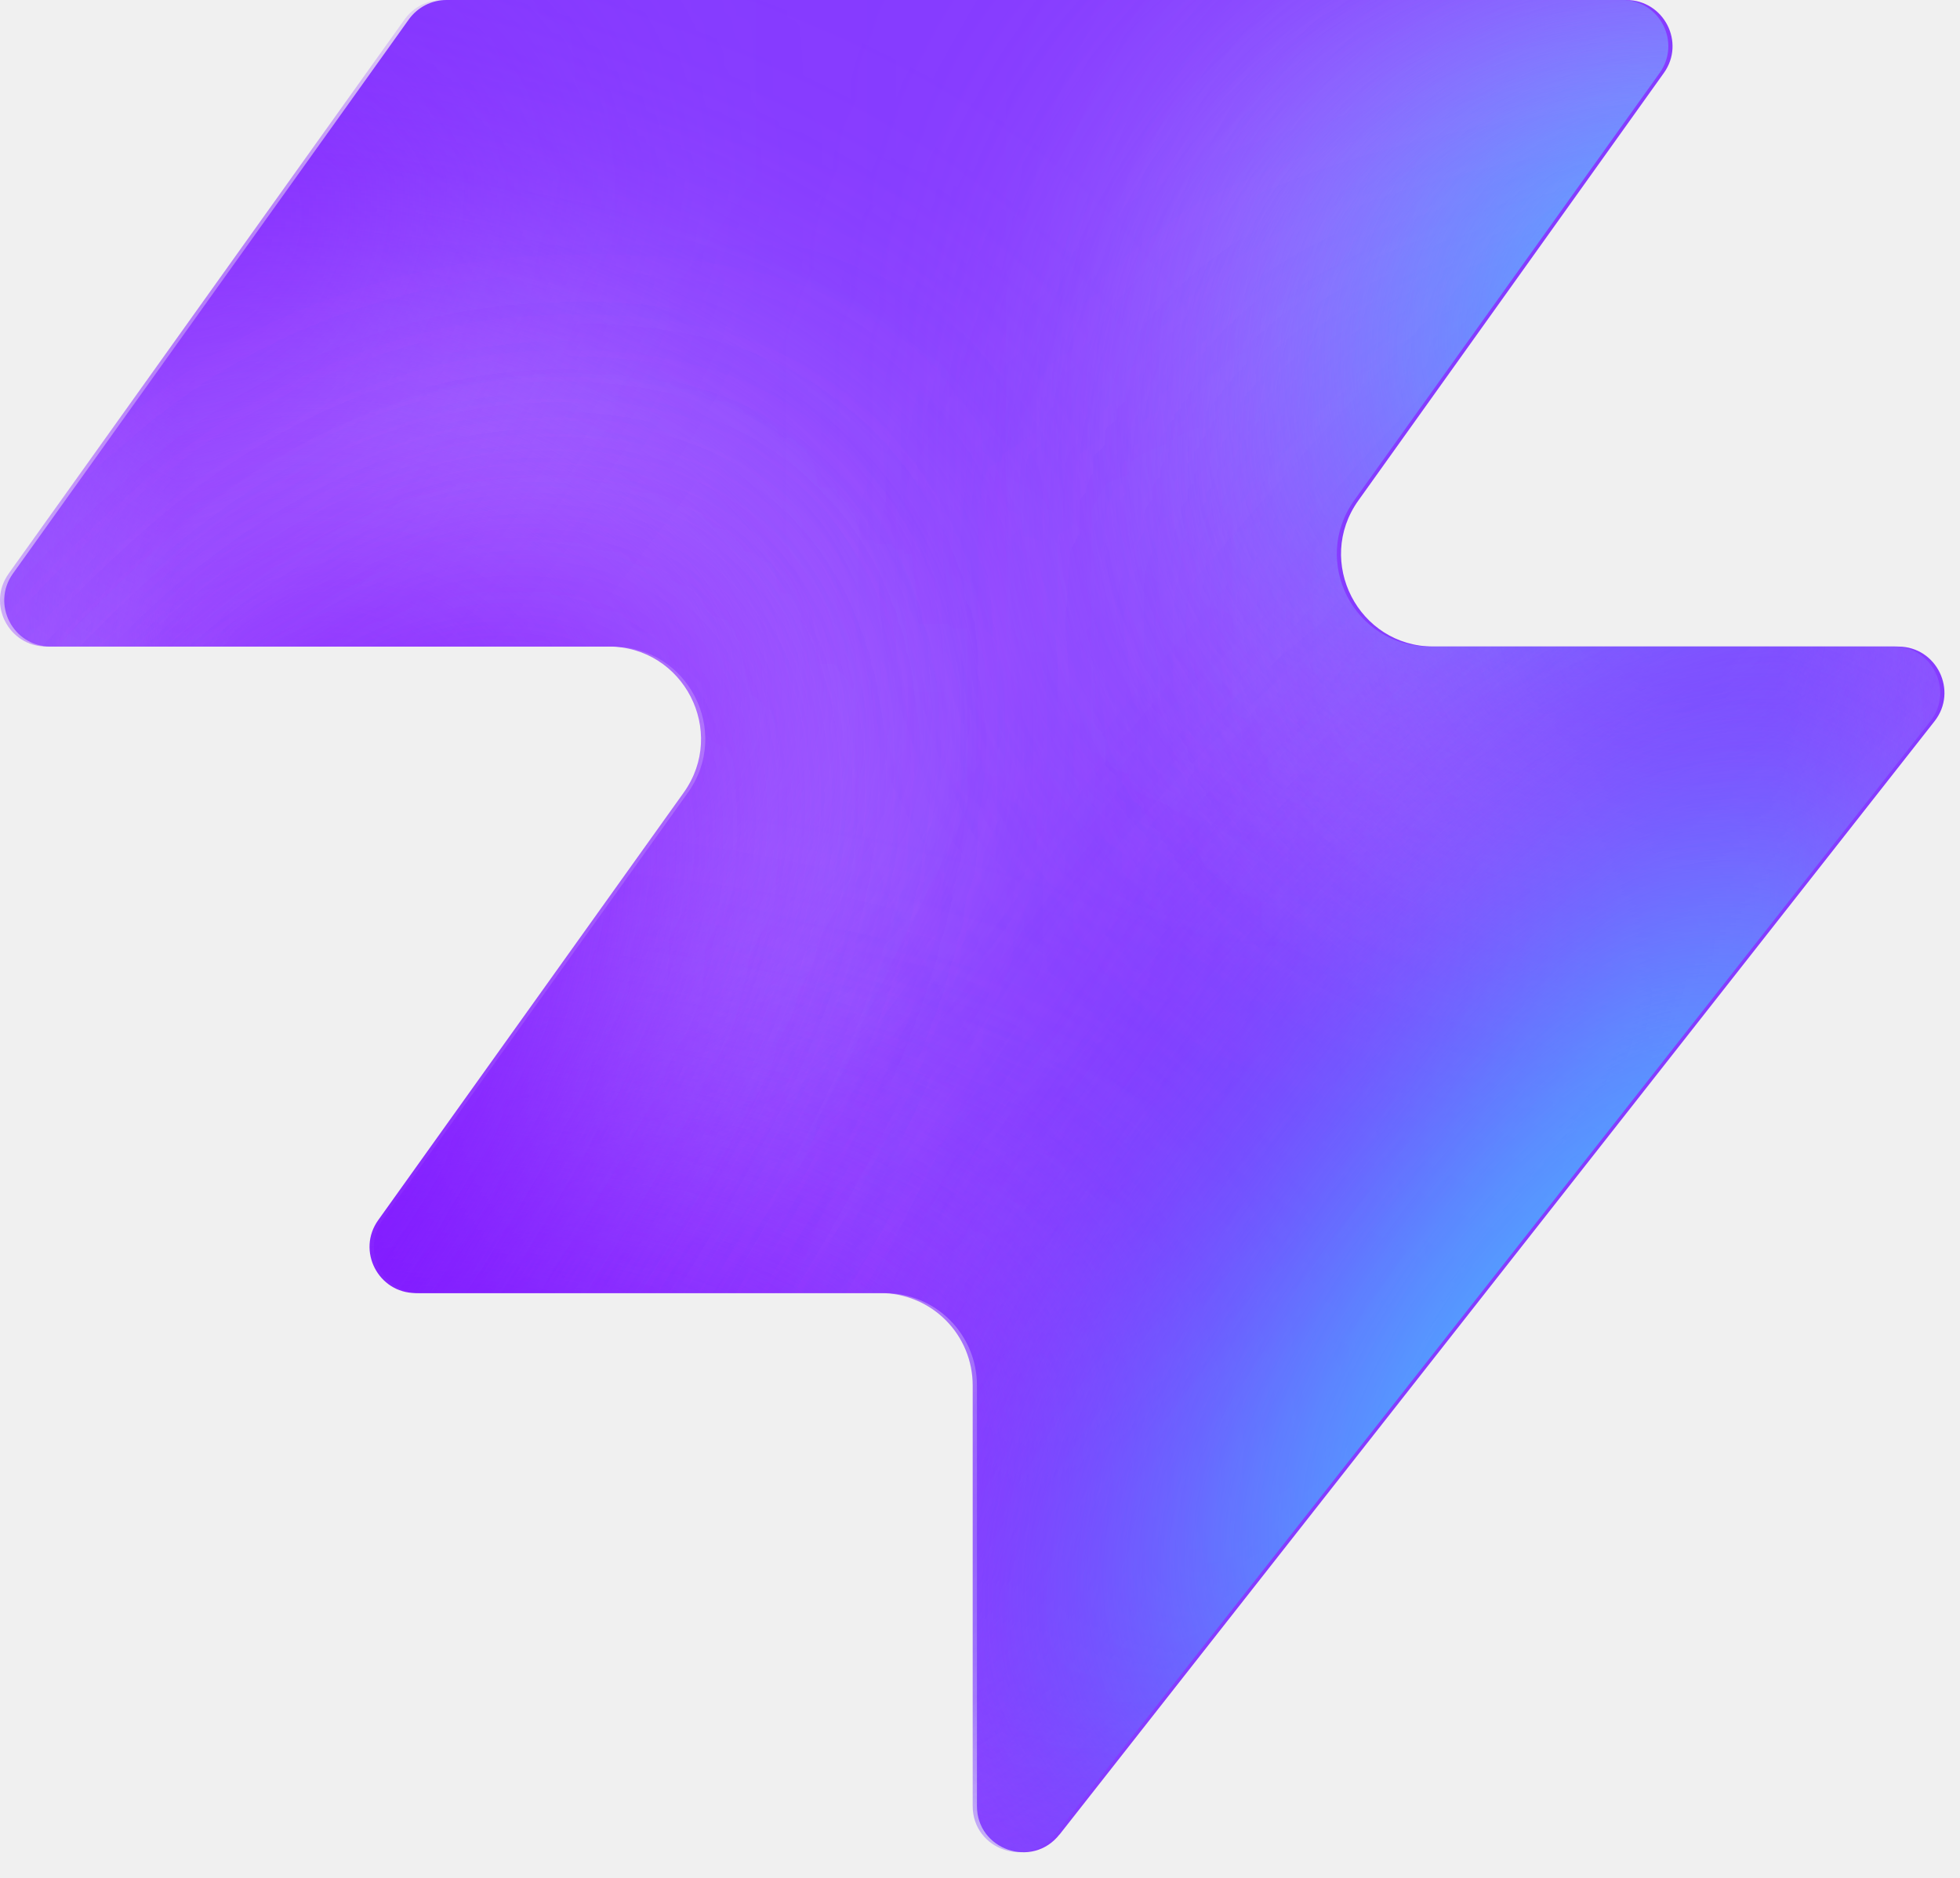
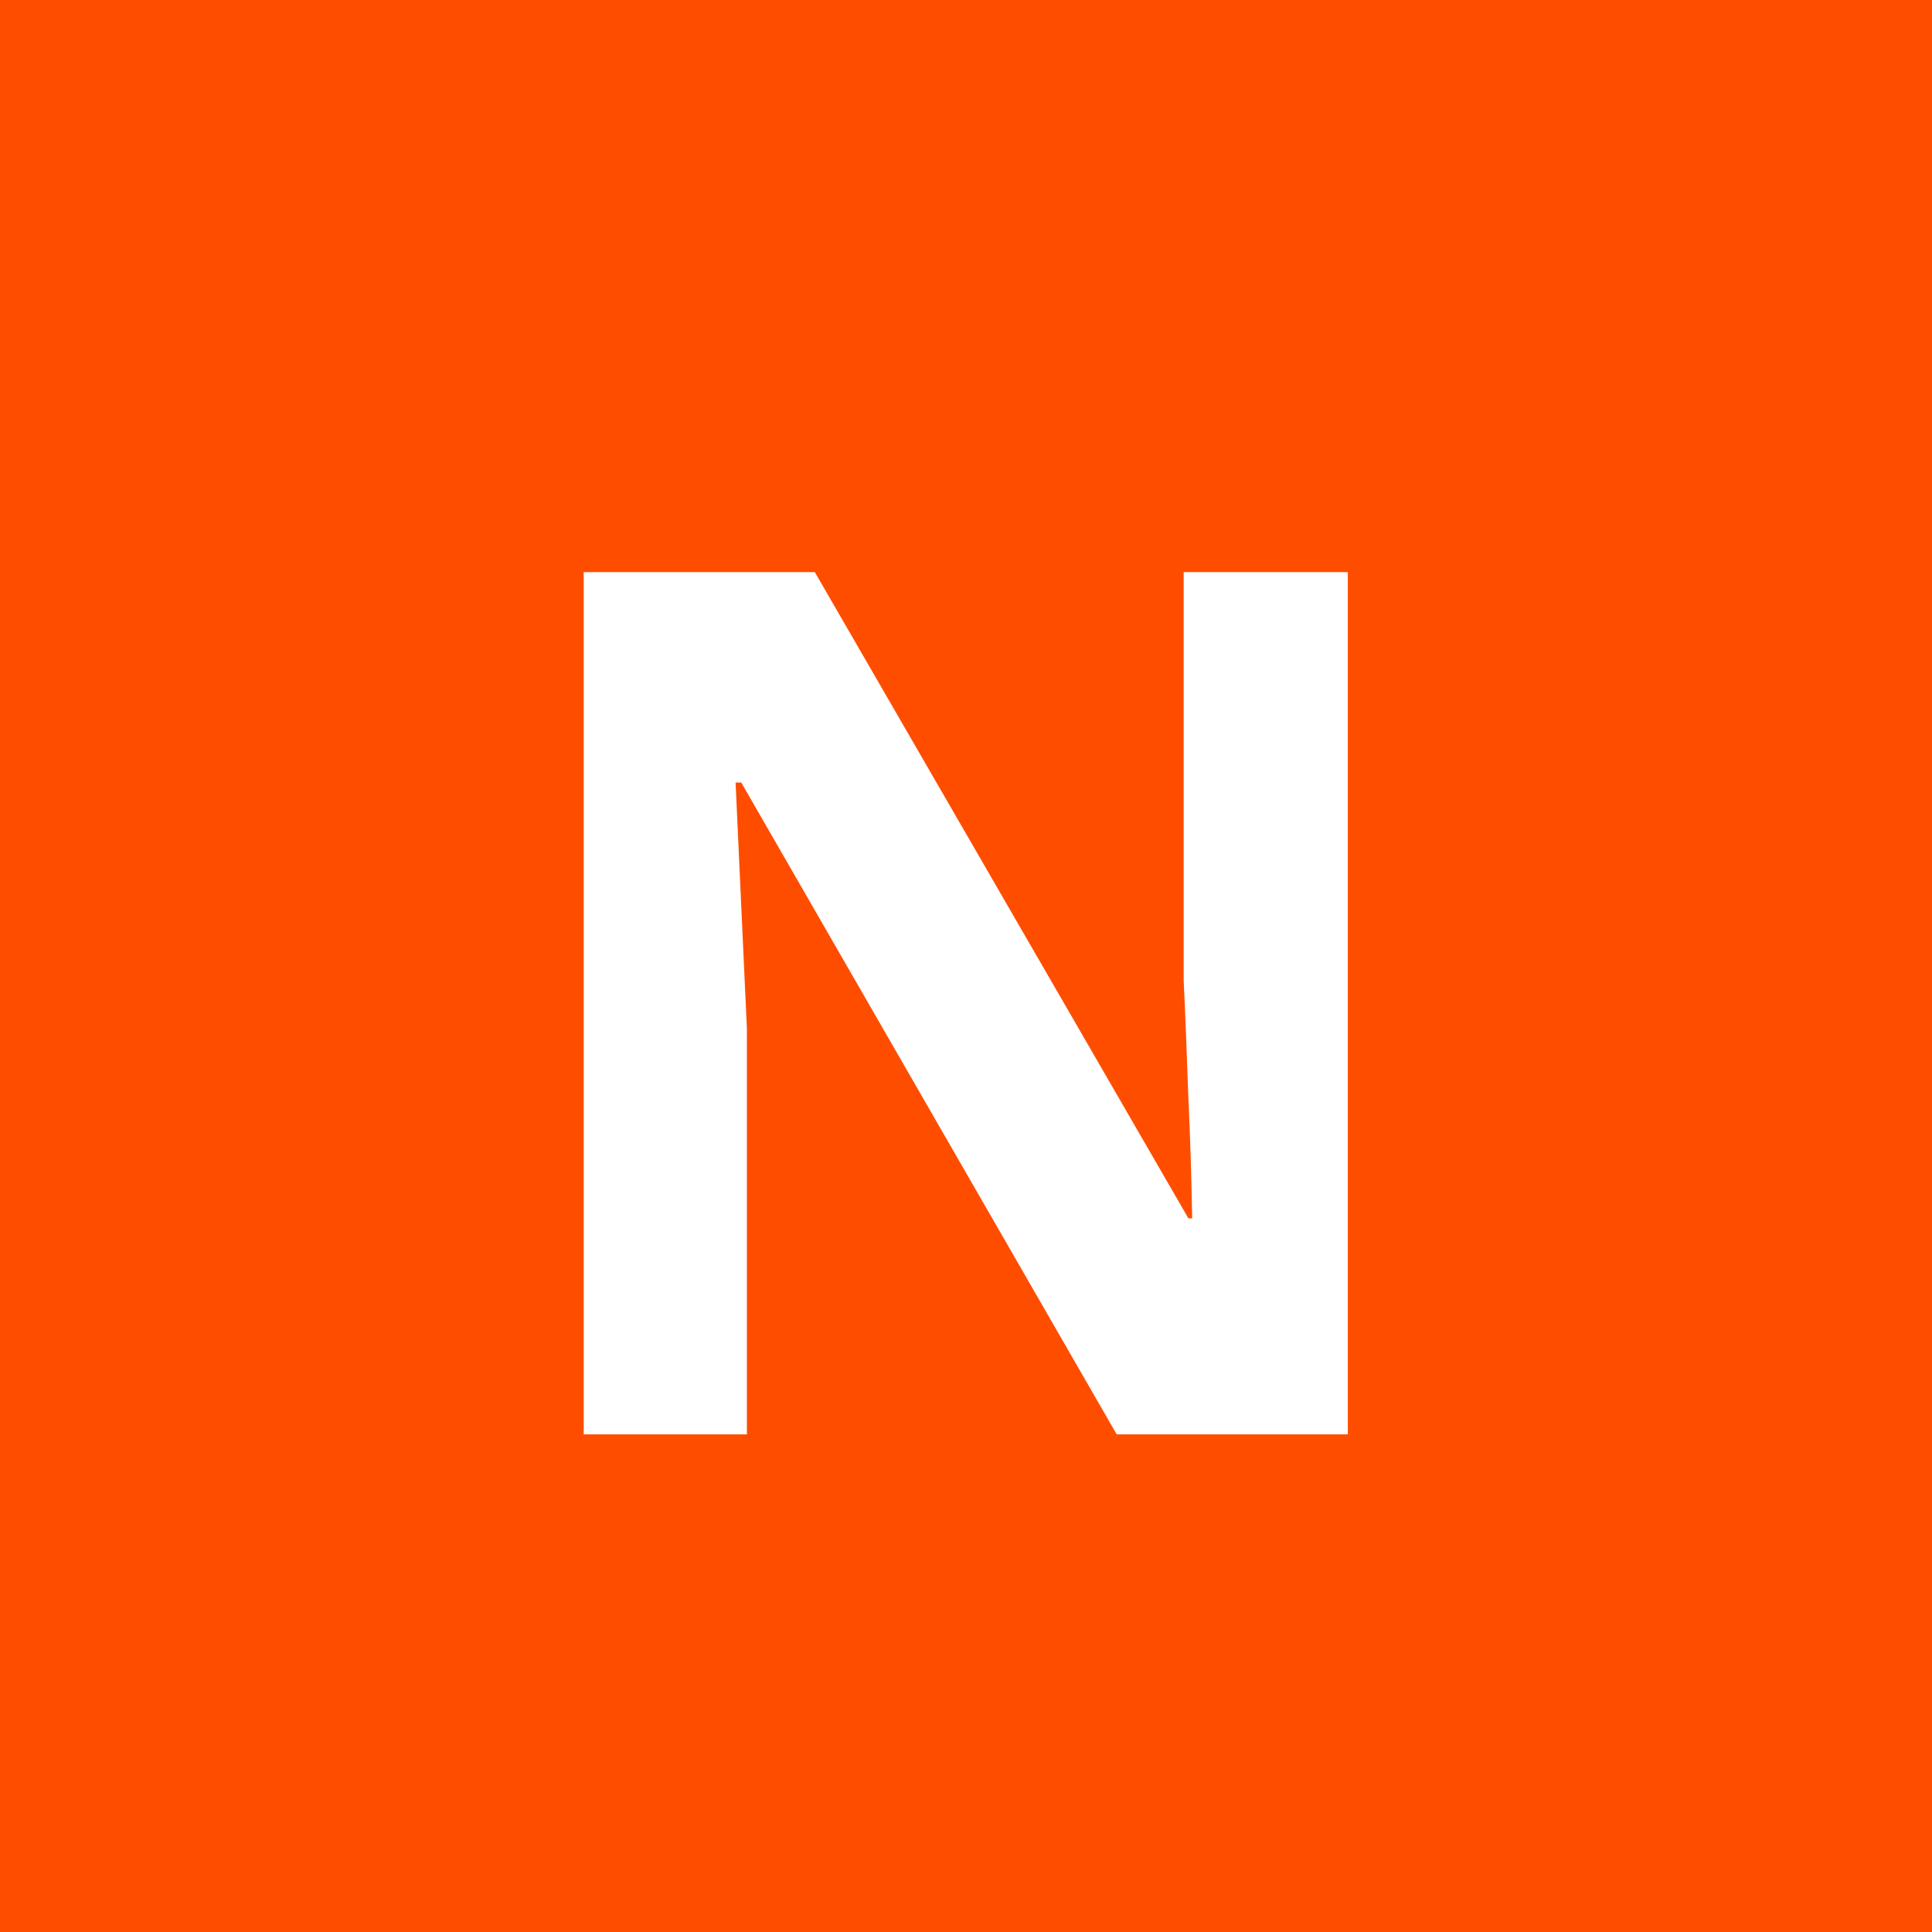
- <svg xmlns="http://www.w3.org/2000/svg" width="48" height="46" fill="none" viewBox="0 0 48 46">
-   <path fill="#863bff" d="M25.946 44.938c-.664.845-2.021.375-2.021-.698V33.937a2.26 2.26 0 0 0-2.262-2.262H10.287c-.92 0-1.456-1.04-.92-1.788l7.48-10.471c1.07-1.497 0-3.578-1.842-3.578H1.237c-.92 0-1.456-1.04-.92-1.788L10.013.474c.214-.297.556-.474.92-.474h28.894c.92 0 1.456 1.04.92 1.788l-7.48 10.471c-1.07 1.498 0 3.579 1.842 3.579h11.377c.943 0 1.473 1.088.89 1.83L25.947 44.94z" style="fill:#863bff;fill:color(display-p3 .525 .23 1);fill-opacity:1" />
-   <mask id="a" width="48" height="46" x="0" y="0" maskUnits="userSpaceOnUse" style="mask-type:alpha">
-     <path fill="#000" d="M25.842 44.938c-.664.844-2.021.375-2.021-.698V33.937a2.26 2.26 0 0 0-2.262-2.262H10.183c-.92 0-1.456-1.04-.92-1.788l7.48-10.471c1.07-1.498 0-3.579-1.842-3.579H1.133c-.92 0-1.456-1.04-.92-1.787L9.91.473c.214-.297.556-.474.92-.474h28.894c.92 0 1.456 1.04.92 1.788l-7.48 10.471c-1.07 1.498 0 3.578 1.842 3.578h11.377c.943 0 1.473 1.088.89 1.832L25.843 44.94z" style="fill:#000;fill-opacity:1" />
-   </mask>
-   <g mask="url(#a)">
-     <g filter="url(#b)">
-       <ellipse cx="5.508" cy="14.704" fill="#ede6ff" rx="5.508" ry="14.704" style="fill:#ede6ff;fill:color(display-p3 .927 .903 1);fill-opacity:1" transform="matrix(.00324 1 1 -.00324 -4.47 31.516)" />
-     </g>
-     <g filter="url(#c)">
-       <ellipse cx="10.399" cy="29.851" fill="#ede6ff" rx="10.399" ry="29.851" style="fill:#ede6ff;fill:color(display-p3 .927 .903 1);fill-opacity:1" transform="matrix(.00324 1 1 -.00324 -39.328 7.883)" />
-     </g>
-     <g filter="url(#d)">
-       <ellipse cx="5.508" cy="30.487" fill="#7e14ff" rx="5.508" ry="30.487" style="fill:#7e14ff;fill:color(display-p3 .492 .077 1);fill-opacity:1" transform="rotate(89.814 -25.913 -14.639)scale(1 -1)" />
-     </g>
-     <g filter="url(#e)">
-       <ellipse cx="5.508" cy="30.599" fill="#7e14ff" rx="5.508" ry="30.599" style="fill:#7e14ff;fill:color(display-p3 .492 .077 1);fill-opacity:1" transform="rotate(89.814 -32.644 -3.334)scale(1 -1)" />
-     </g>
-     <g filter="url(#f)">
-       <ellipse cx="5.508" cy="30.599" fill="#7e14ff" rx="5.508" ry="30.599" style="fill:#7e14ff;fill:color(display-p3 .492 .077 1);fill-opacity:1" transform="matrix(.00324 1 1 -.00324 -34.34 30.47)" />
-     </g>
-     <g filter="url(#g)">
-       <ellipse cx="14.072" cy="22.078" fill="#ede6ff" rx="14.072" ry="22.078" style="fill:#ede6ff;fill:color(display-p3 .927 .903 1);fill-opacity:1" transform="rotate(93.35 24.506 48.493)scale(-1 1)" />
-     </g>
-     <g filter="url(#h)">
-       <ellipse cx="3.47" cy="21.501" fill="#7e14ff" rx="3.47" ry="21.501" style="fill:#7e14ff;fill:color(display-p3 .492 .077 1);fill-opacity:1" transform="rotate(89.009 28.708 47.59)scale(-1 1)" />
-     </g>
-     <g filter="url(#i)">
-       <ellipse cx="3.47" cy="21.501" fill="#7e14ff" rx="3.47" ry="21.501" style="fill:#7e14ff;fill:color(display-p3 .492 .077 1);fill-opacity:1" transform="rotate(89.009 28.708 47.59)scale(-1 1)" />
-     </g>
-     <g filter="url(#j)">
-       <ellipse cx=".387" cy="8.972" fill="#7e14ff" rx="4.407" ry="29.108" style="fill:#7e14ff;fill:color(display-p3 .492 .077 1);fill-opacity:1" transform="rotate(39.51 .387 8.972)" />
-     </g>
-     <g filter="url(#k)">
-       <ellipse cx="47.523" cy="-6.092" fill="#7e14ff" rx="4.407" ry="29.108" style="fill:#7e14ff;fill:color(display-p3 .492 .077 1);fill-opacity:1" transform="rotate(37.892 47.523 -6.092)" />
-     </g>
-     <g filter="url(#l)">
-       <ellipse cx="41.412" cy="6.333" fill="#47bfff" rx="5.971" ry="9.665" style="fill:#47bfff;fill:color(display-p3 .28 .748 1);fill-opacity:1" transform="rotate(37.892 41.412 6.333)" />
-     </g>
-     <g filter="url(#m)">
-       <ellipse cx="-1.879" cy="38.332" fill="#7e14ff" rx="4.407" ry="29.108" style="fill:#7e14ff;fill:color(display-p3 .492 .077 1);fill-opacity:1" transform="rotate(37.892 -1.88 38.332)" />
-     </g>
-     <g filter="url(#n)">
-       <ellipse cx="-1.879" cy="38.332" fill="#7e14ff" rx="4.407" ry="29.108" style="fill:#7e14ff;fill:color(display-p3 .492 .077 1);fill-opacity:1" transform="rotate(37.892 -1.88 38.332)" />
-     </g>
-     <g filter="url(#o)">
-       <ellipse cx="35.651" cy="29.907" fill="#7e14ff" rx="4.407" ry="29.108" style="fill:#7e14ff;fill:color(display-p3 .492 .077 1);fill-opacity:1" transform="rotate(37.892 35.651 29.907)" />
-     </g>
-     <g filter="url(#p)">
-       <ellipse cx="38.418" cy="32.4" fill="#47bfff" rx="5.971" ry="15.297" style="fill:#47bfff;fill:color(display-p3 .28 .748 1);fill-opacity:1" transform="rotate(37.892 38.418 32.4)" />
-     </g>
-   </g>
-   <defs>
-     <filter id="b" width="60.045" height="41.654" x="-19.77" y="16.149" color-interpolation-filters="sRGB" filterUnits="userSpaceOnUse">
-       <feFlood flood-opacity="0" result="BackgroundImageFix" />
-       <feBlend in="SourceGraphic" in2="BackgroundImageFix" result="shape" />
-       <feGaussianBlur result="effect1_foregroundBlur_2002_17158" stdDeviation="7.659" />
-     </filter>
-     <filter id="c" width="90.34" height="51.437" x="-54.613" y="-7.533" color-interpolation-filters="sRGB" filterUnits="userSpaceOnUse">
-       <feFlood flood-opacity="0" result="BackgroundImageFix" />
-       <feBlend in="SourceGraphic" in2="BackgroundImageFix" result="shape" />
-       <feGaussianBlur result="effect1_foregroundBlur_2002_17158" stdDeviation="7.659" />
-     </filter>
-     <filter id="d" width="79.355" height="29.4" x="-49.64" y="2.03" color-interpolation-filters="sRGB" filterUnits="userSpaceOnUse">
-       <feFlood flood-opacity="0" result="BackgroundImageFix" />
-       <feBlend in="SourceGraphic" in2="BackgroundImageFix" result="shape" />
-       <feGaussianBlur result="effect1_foregroundBlur_2002_17158" stdDeviation="4.596" />
-     </filter>
-     <filter id="e" width="79.579" height="29.4" x="-45.045" y="20.029" color-interpolation-filters="sRGB" filterUnits="userSpaceOnUse">
-       <feFlood flood-opacity="0" result="BackgroundImageFix" />
-       <feBlend in="SourceGraphic" in2="BackgroundImageFix" result="shape" />
-       <feGaussianBlur result="effect1_foregroundBlur_2002_17158" stdDeviation="4.596" />
-     </filter>
-     <filter id="f" width="79.579" height="29.4" x="-43.513" y="21.178" color-interpolation-filters="sRGB" filterUnits="userSpaceOnUse">
-       <feFlood flood-opacity="0" result="BackgroundImageFix" />
-       <feBlend in="SourceGraphic" in2="BackgroundImageFix" result="shape" />
-       <feGaussianBlur result="effect1_foregroundBlur_2002_17158" stdDeviation="4.596" />
-     </filter>
-     <filter id="g" width="74.749" height="58.852" x="15.756" y="-17.901" color-interpolation-filters="sRGB" filterUnits="userSpaceOnUse">
-       <feFlood flood-opacity="0" result="BackgroundImageFix" />
-       <feBlend in="SourceGraphic" in2="BackgroundImageFix" result="shape" />
-       <feGaussianBlur result="effect1_foregroundBlur_2002_17158" stdDeviation="7.659" />
-     </filter>
-     <filter id="h" width="61.377" height="25.362" x="23.548" y="2.284" color-interpolation-filters="sRGB" filterUnits="userSpaceOnUse">
-       <feFlood flood-opacity="0" result="BackgroundImageFix" />
-       <feBlend in="SourceGraphic" in2="BackgroundImageFix" result="shape" />
-       <feGaussianBlur result="effect1_foregroundBlur_2002_17158" stdDeviation="4.596" />
-     </filter>
-     <filter id="i" width="61.377" height="25.362" x="23.548" y="2.284" color-interpolation-filters="sRGB" filterUnits="userSpaceOnUse">
-       <feFlood flood-opacity="0" result="BackgroundImageFix" />
-       <feBlend in="SourceGraphic" in2="BackgroundImageFix" result="shape" />
-       <feGaussianBlur result="effect1_foregroundBlur_2002_17158" stdDeviation="4.596" />
-     </filter>
-     <filter id="j" width="56.045" height="63.649" x="-27.636" y="-22.853" color-interpolation-filters="sRGB" filterUnits="userSpaceOnUse">
-       <feFlood flood-opacity="0" result="BackgroundImageFix" />
-       <feBlend in="SourceGraphic" in2="BackgroundImageFix" result="shape" />
-       <feGaussianBlur result="effect1_foregroundBlur_2002_17158" stdDeviation="4.596" />
-     </filter>
-     <filter id="k" width="54.814" height="64.646" x="20.116" y="-38.415" color-interpolation-filters="sRGB" filterUnits="userSpaceOnUse">
-       <feFlood flood-opacity="0" result="BackgroundImageFix" />
-       <feBlend in="SourceGraphic" in2="BackgroundImageFix" result="shape" />
-       <feGaussianBlur result="effect1_foregroundBlur_2002_17158" stdDeviation="4.596" />
-     </filter>
-     <filter id="l" width="33.541" height="35.313" x="24.641" y="-11.323" color-interpolation-filters="sRGB" filterUnits="userSpaceOnUse">
-       <feFlood flood-opacity="0" result="BackgroundImageFix" />
-       <feBlend in="SourceGraphic" in2="BackgroundImageFix" result="shape" />
-       <feGaussianBlur result="effect1_foregroundBlur_2002_17158" stdDeviation="4.596" />
-     </filter>
-     <filter id="m" width="54.814" height="64.646" x="-29.286" y="6.009" color-interpolation-filters="sRGB" filterUnits="userSpaceOnUse">
-       <feFlood flood-opacity="0" result="BackgroundImageFix" />
-       <feBlend in="SourceGraphic" in2="BackgroundImageFix" result="shape" />
-       <feGaussianBlur result="effect1_foregroundBlur_2002_17158" stdDeviation="4.596" />
-     </filter>
-     <filter id="n" width="54.814" height="64.646" x="-29.286" y="6.009" color-interpolation-filters="sRGB" filterUnits="userSpaceOnUse">
-       <feFlood flood-opacity="0" result="BackgroundImageFix" />
-       <feBlend in="SourceGraphic" in2="BackgroundImageFix" result="shape" />
-       <feGaussianBlur result="effect1_foregroundBlur_2002_17158" stdDeviation="4.596" />
-     </filter>
-     <filter id="o" width="54.814" height="64.646" x="8.244" y="-2.416" color-interpolation-filters="sRGB" filterUnits="userSpaceOnUse">
-       <feFlood flood-opacity="0" result="BackgroundImageFix" />
-       <feBlend in="SourceGraphic" in2="BackgroundImageFix" result="shape" />
-       <feGaussianBlur result="effect1_foregroundBlur_2002_17158" stdDeviation="4.596" />
-     </filter>
-     <filter id="p" width="39.409" height="43.623" x="18.713" y="10.588" color-interpolation-filters="sRGB" filterUnits="userSpaceOnUse">
-       <feFlood flood-opacity="0" result="BackgroundImageFix" />
-       <feBlend in="SourceGraphic" in2="BackgroundImageFix" result="shape" />
-       <feGaussianBlur result="effect1_foregroundBlur_2002_17158" stdDeviation="4.596" />
-     </filter>
-   </defs>
+ <svg xmlns="http://www.w3.org/2000/svg" viewBox="0 0 32 32">
+   <rect width="32" height="32" fill="#FF4D00" />
+   <text x="50%" y="50%" dominant-baseline="central" text-anchor="middle" font-family="Arial Black, sans-serif" font-weight="900" font-size="20" fill="#FFFFFF">N</text>
</svg>
